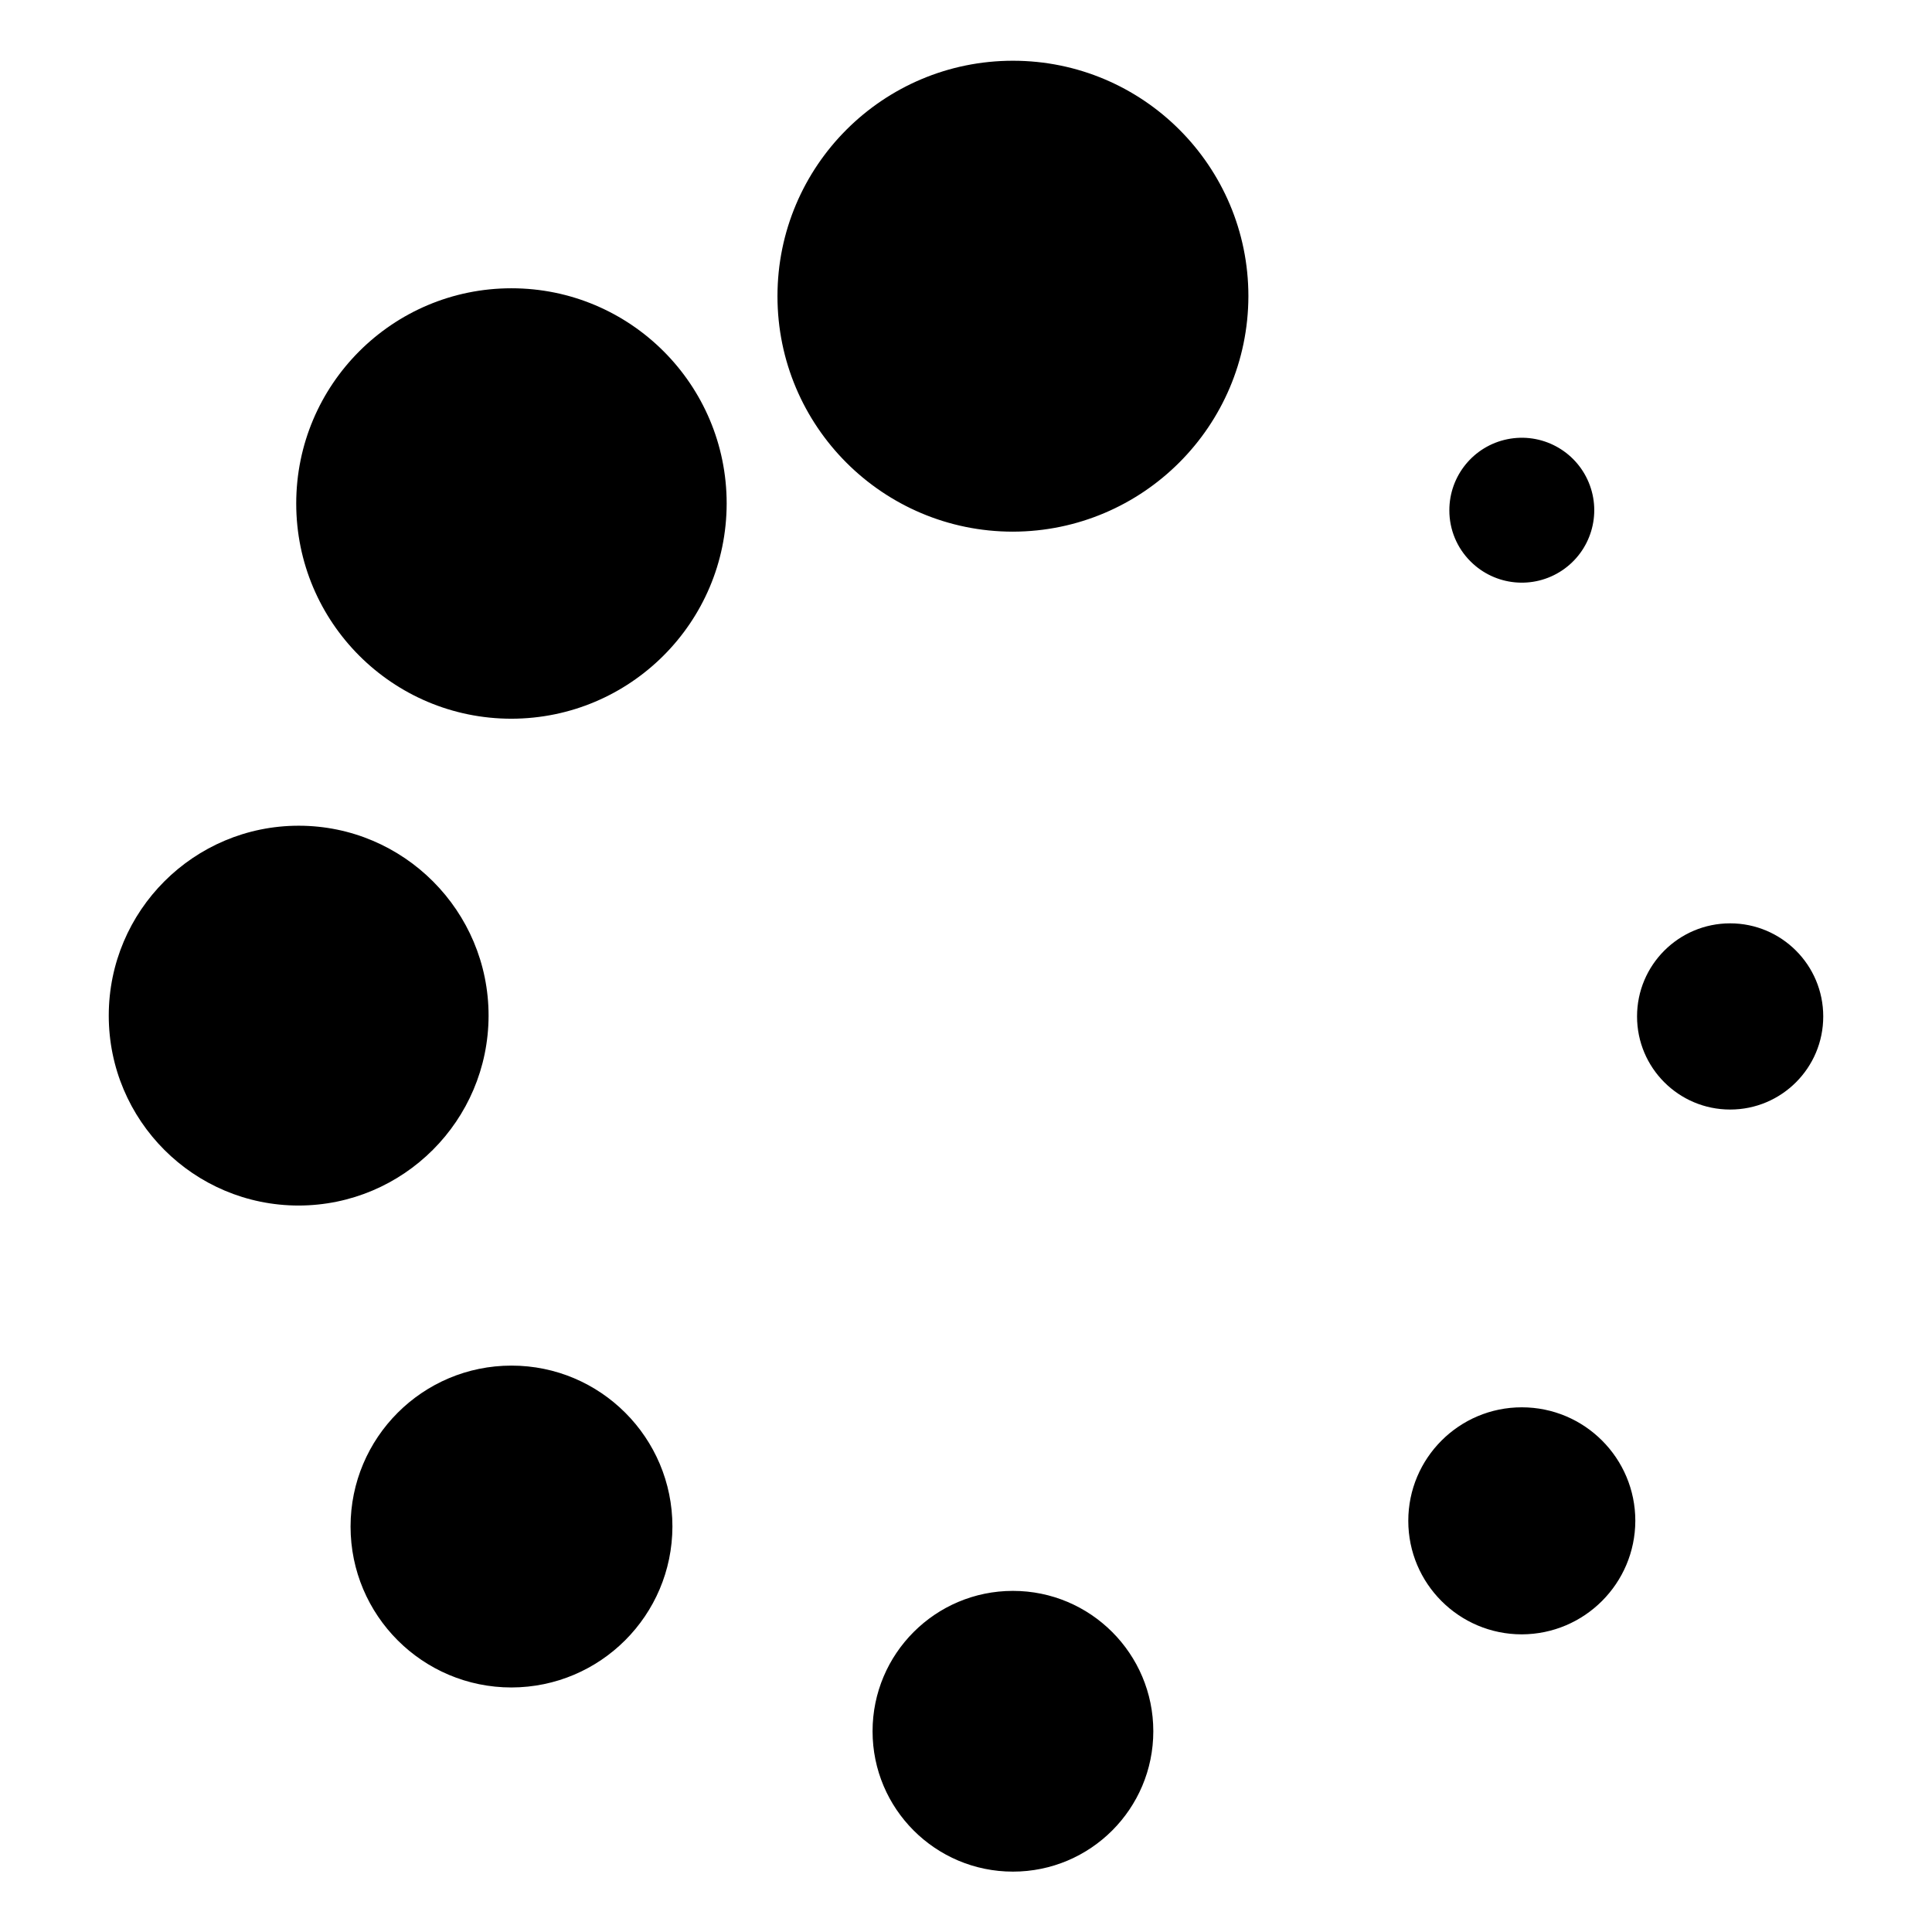
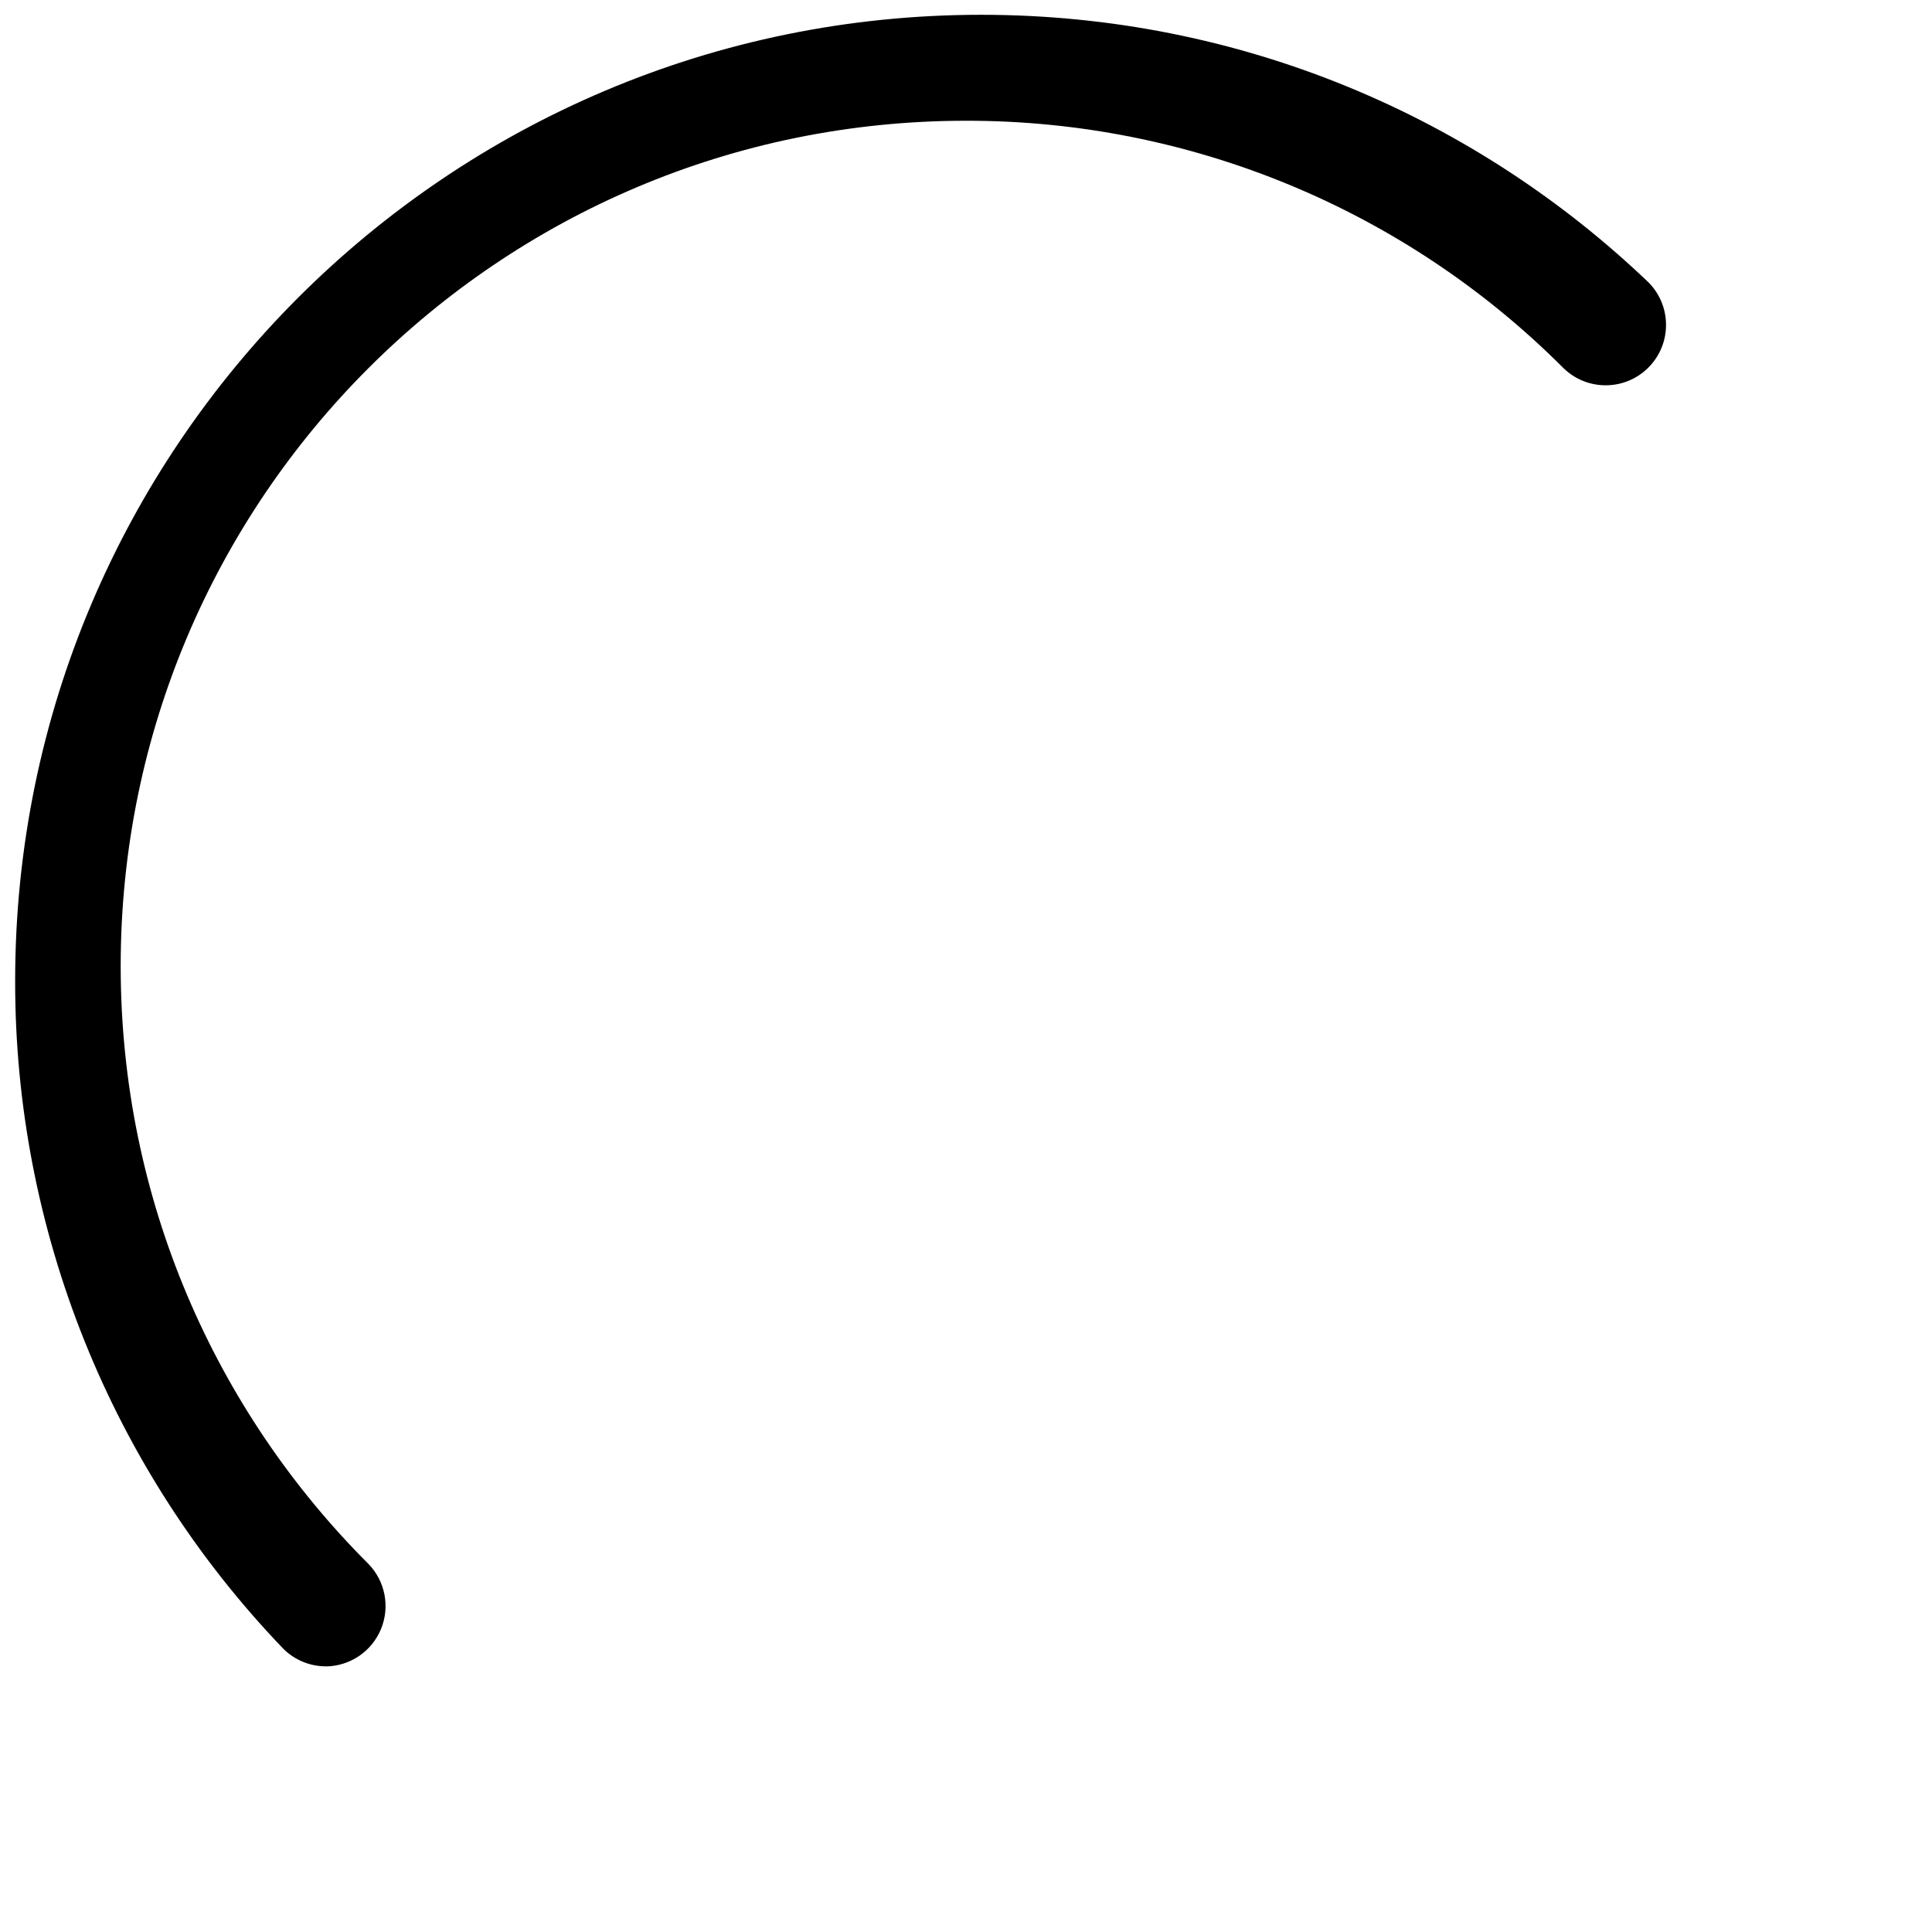
- <svg xmlns="http://www.w3.org/2000/svg" t="1559749134187" class="icon" style="" viewBox="0 0 1024 1024" version="1.1" p-id="2128" width="128" height="128">
+ <svg xmlns="http://www.w3.org/2000/svg" t="1561218241526" class="icon" viewBox="0 0 1024 1024" version="1.1" p-id="5831" width="128" height="128">
  <defs>
    <style type="text/css" />
  </defs>
-   <path d="M536.876 281.792a124.8 124.8 0 1 1 124.8-124.8 125.088 125.088 0 0 1-124.8 124.8zM271.076 380.936a114.072 114.072 0 1 1 114.072-114.072 114.24 114.24 0 0 1-114.072 114.072zM158.3 638.96a100.656 100.656 0 1 1 100.656-100.56A100.8 100.8 0 0 1 158.3 638.96z m112.8 255.432a85.296 85.296 0 1 1 85.296-85.296A85.464 85.464 0 0 1 271.1 894.392zM536.876 992a74.4 74.4 0 1 1 74.4-74.4 74.4 74.4 0 0 1-74.4 74.4z m269.712-125.76a60.168 60.168 0 1 1 60.168-60.168 60.336 60.336 0 0 1-60.168 60.168z m110.4-278.16a49.344 49.344 0 1 1 49.368-49.344 49.32 49.32 0 0 1-49.344 49.344z m-148.8-317.544a38.4 38.4 0 1 1 11.256 27.048 37.992 37.992 0 0 1-11.256-27.048z" p-id="2129" />
+   <path d="M172.8 883.2h-0.064a31.936 31.936 0 0 1-22.592-9.344A510.08 510.08 0 0 1 8.032 519.84c0-282.784 229.216-512 512-512 137.44 0 262.24 54.144 354.208 142.304l-0.192-0.16A32 32 0 0 1 828.8 195.232 446.624 446.624 0 0 0 512 64C264.576 64 63.968 264.576 63.968 512.032c0 123.712 50.144 235.712 131.232 316.8a32 32 0 0 1-22.368 54.4H172.8z" />
</svg>
